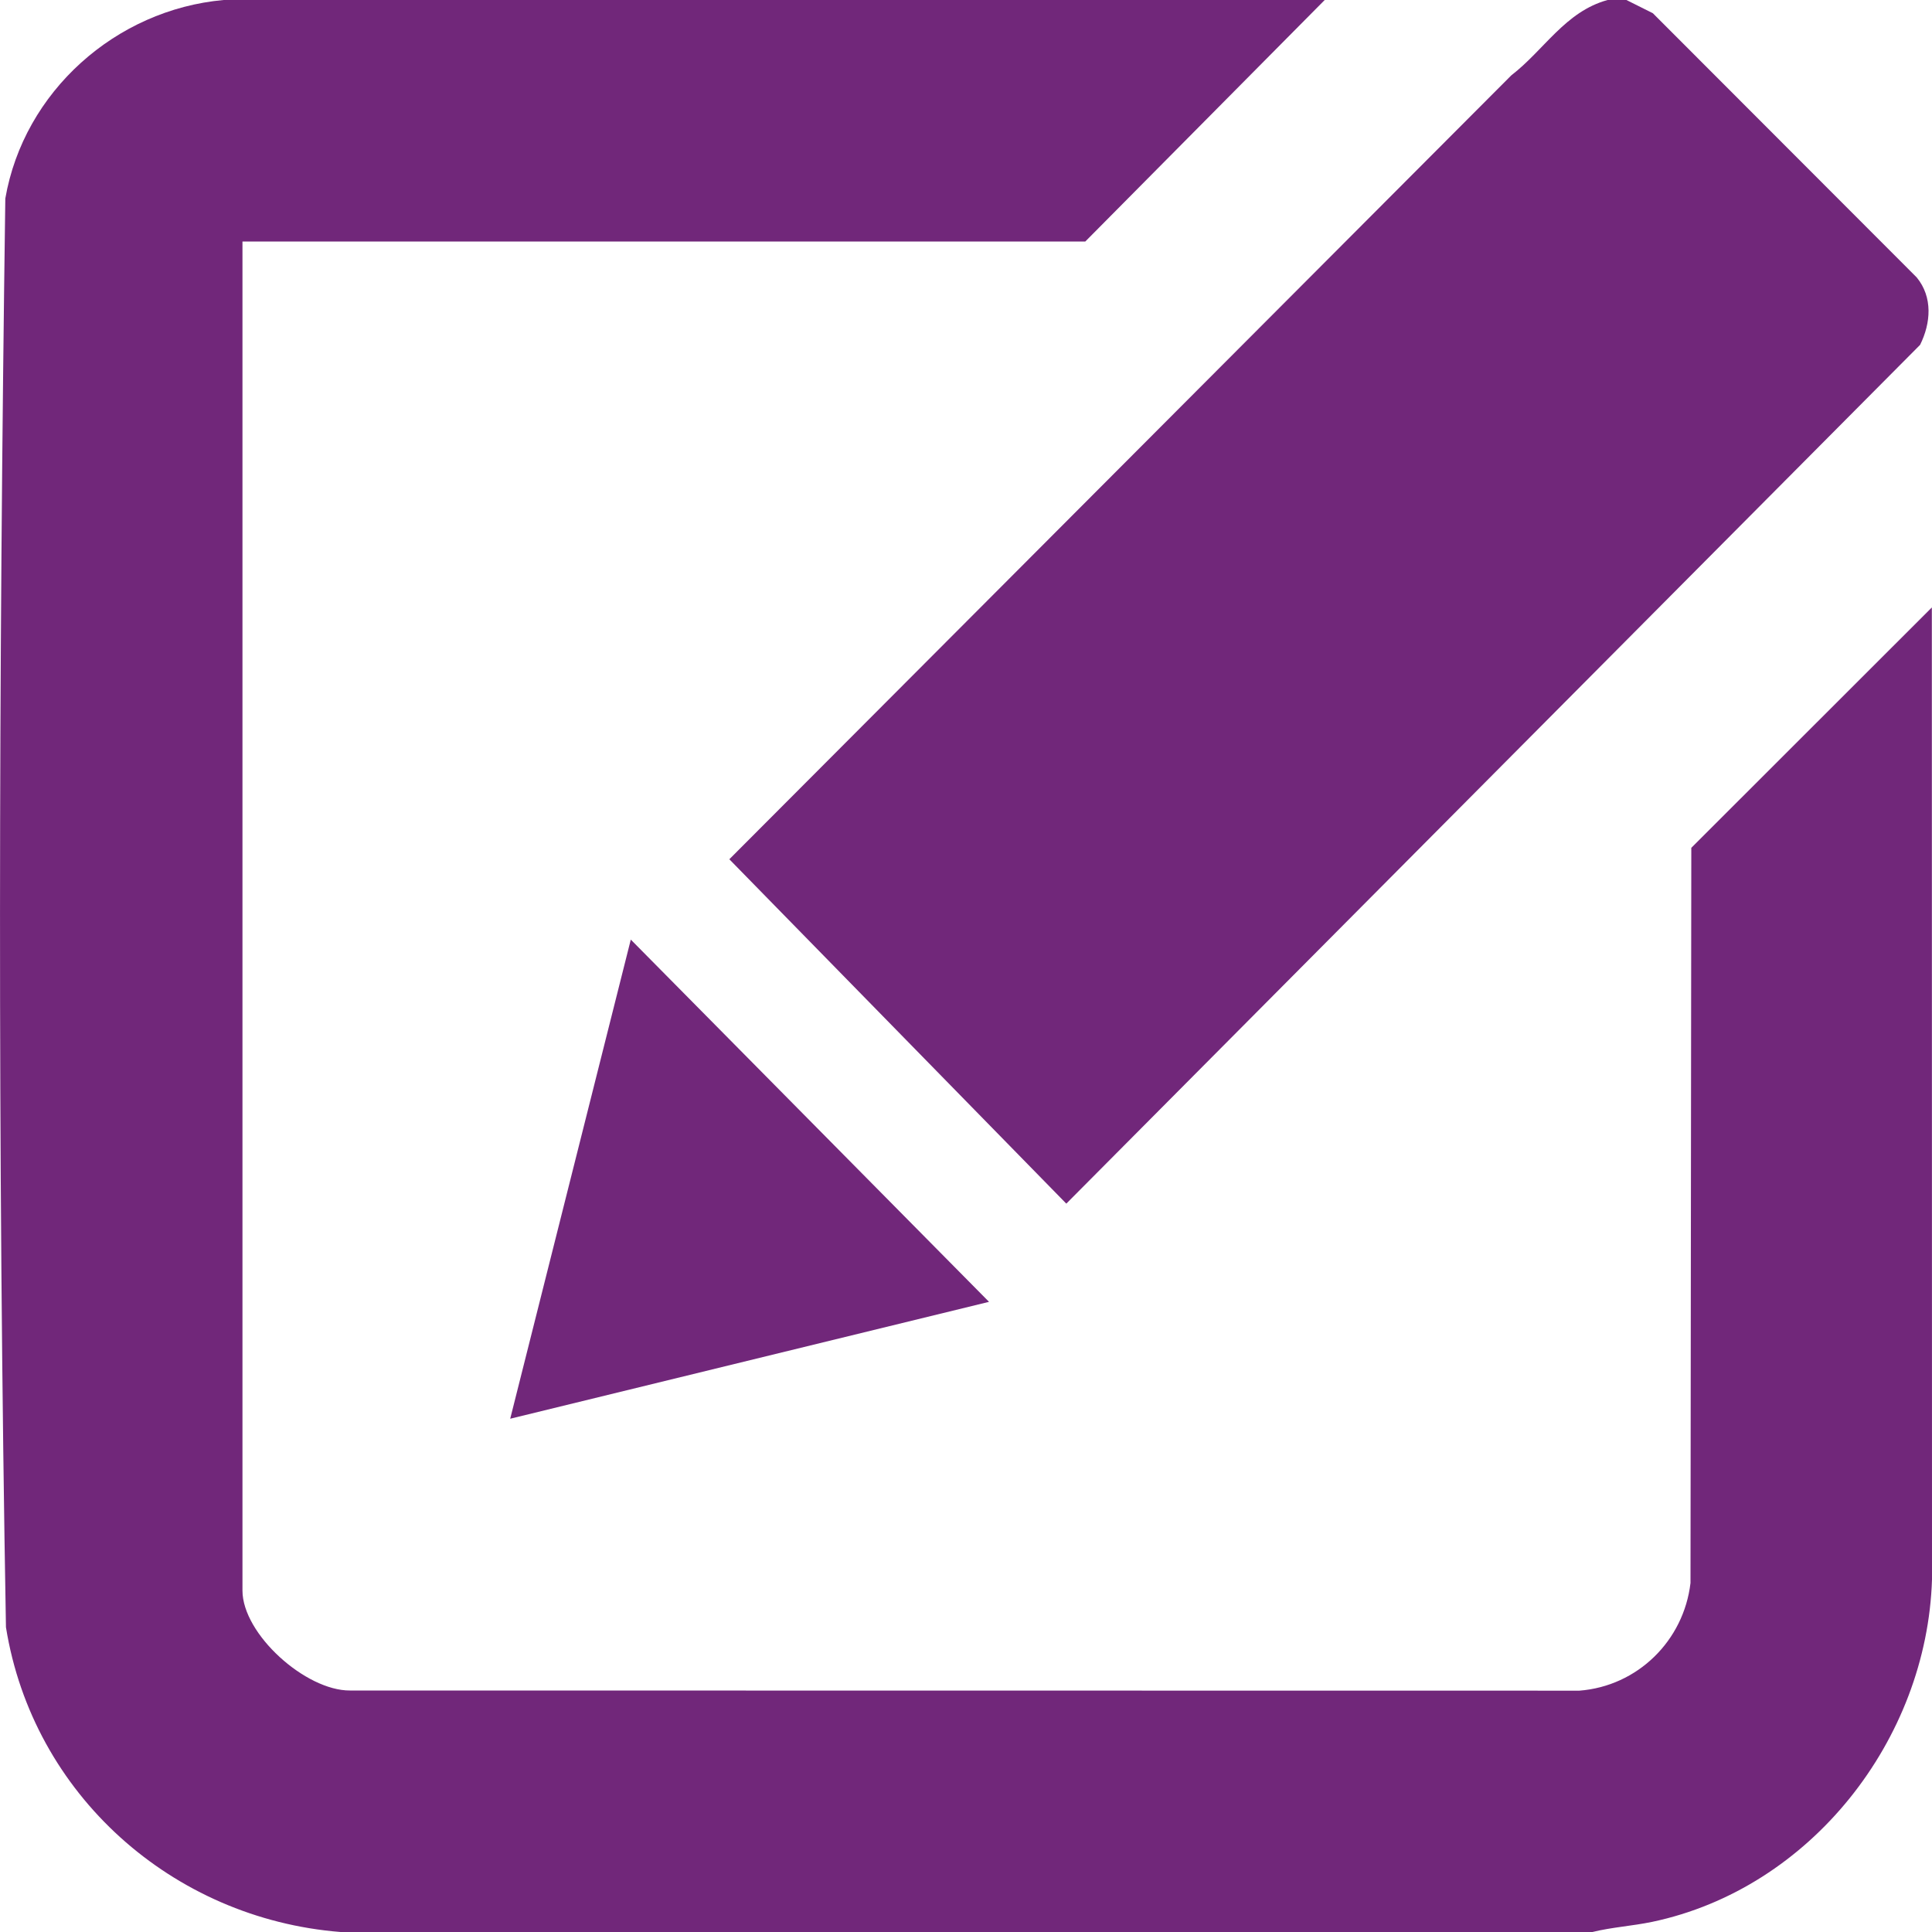
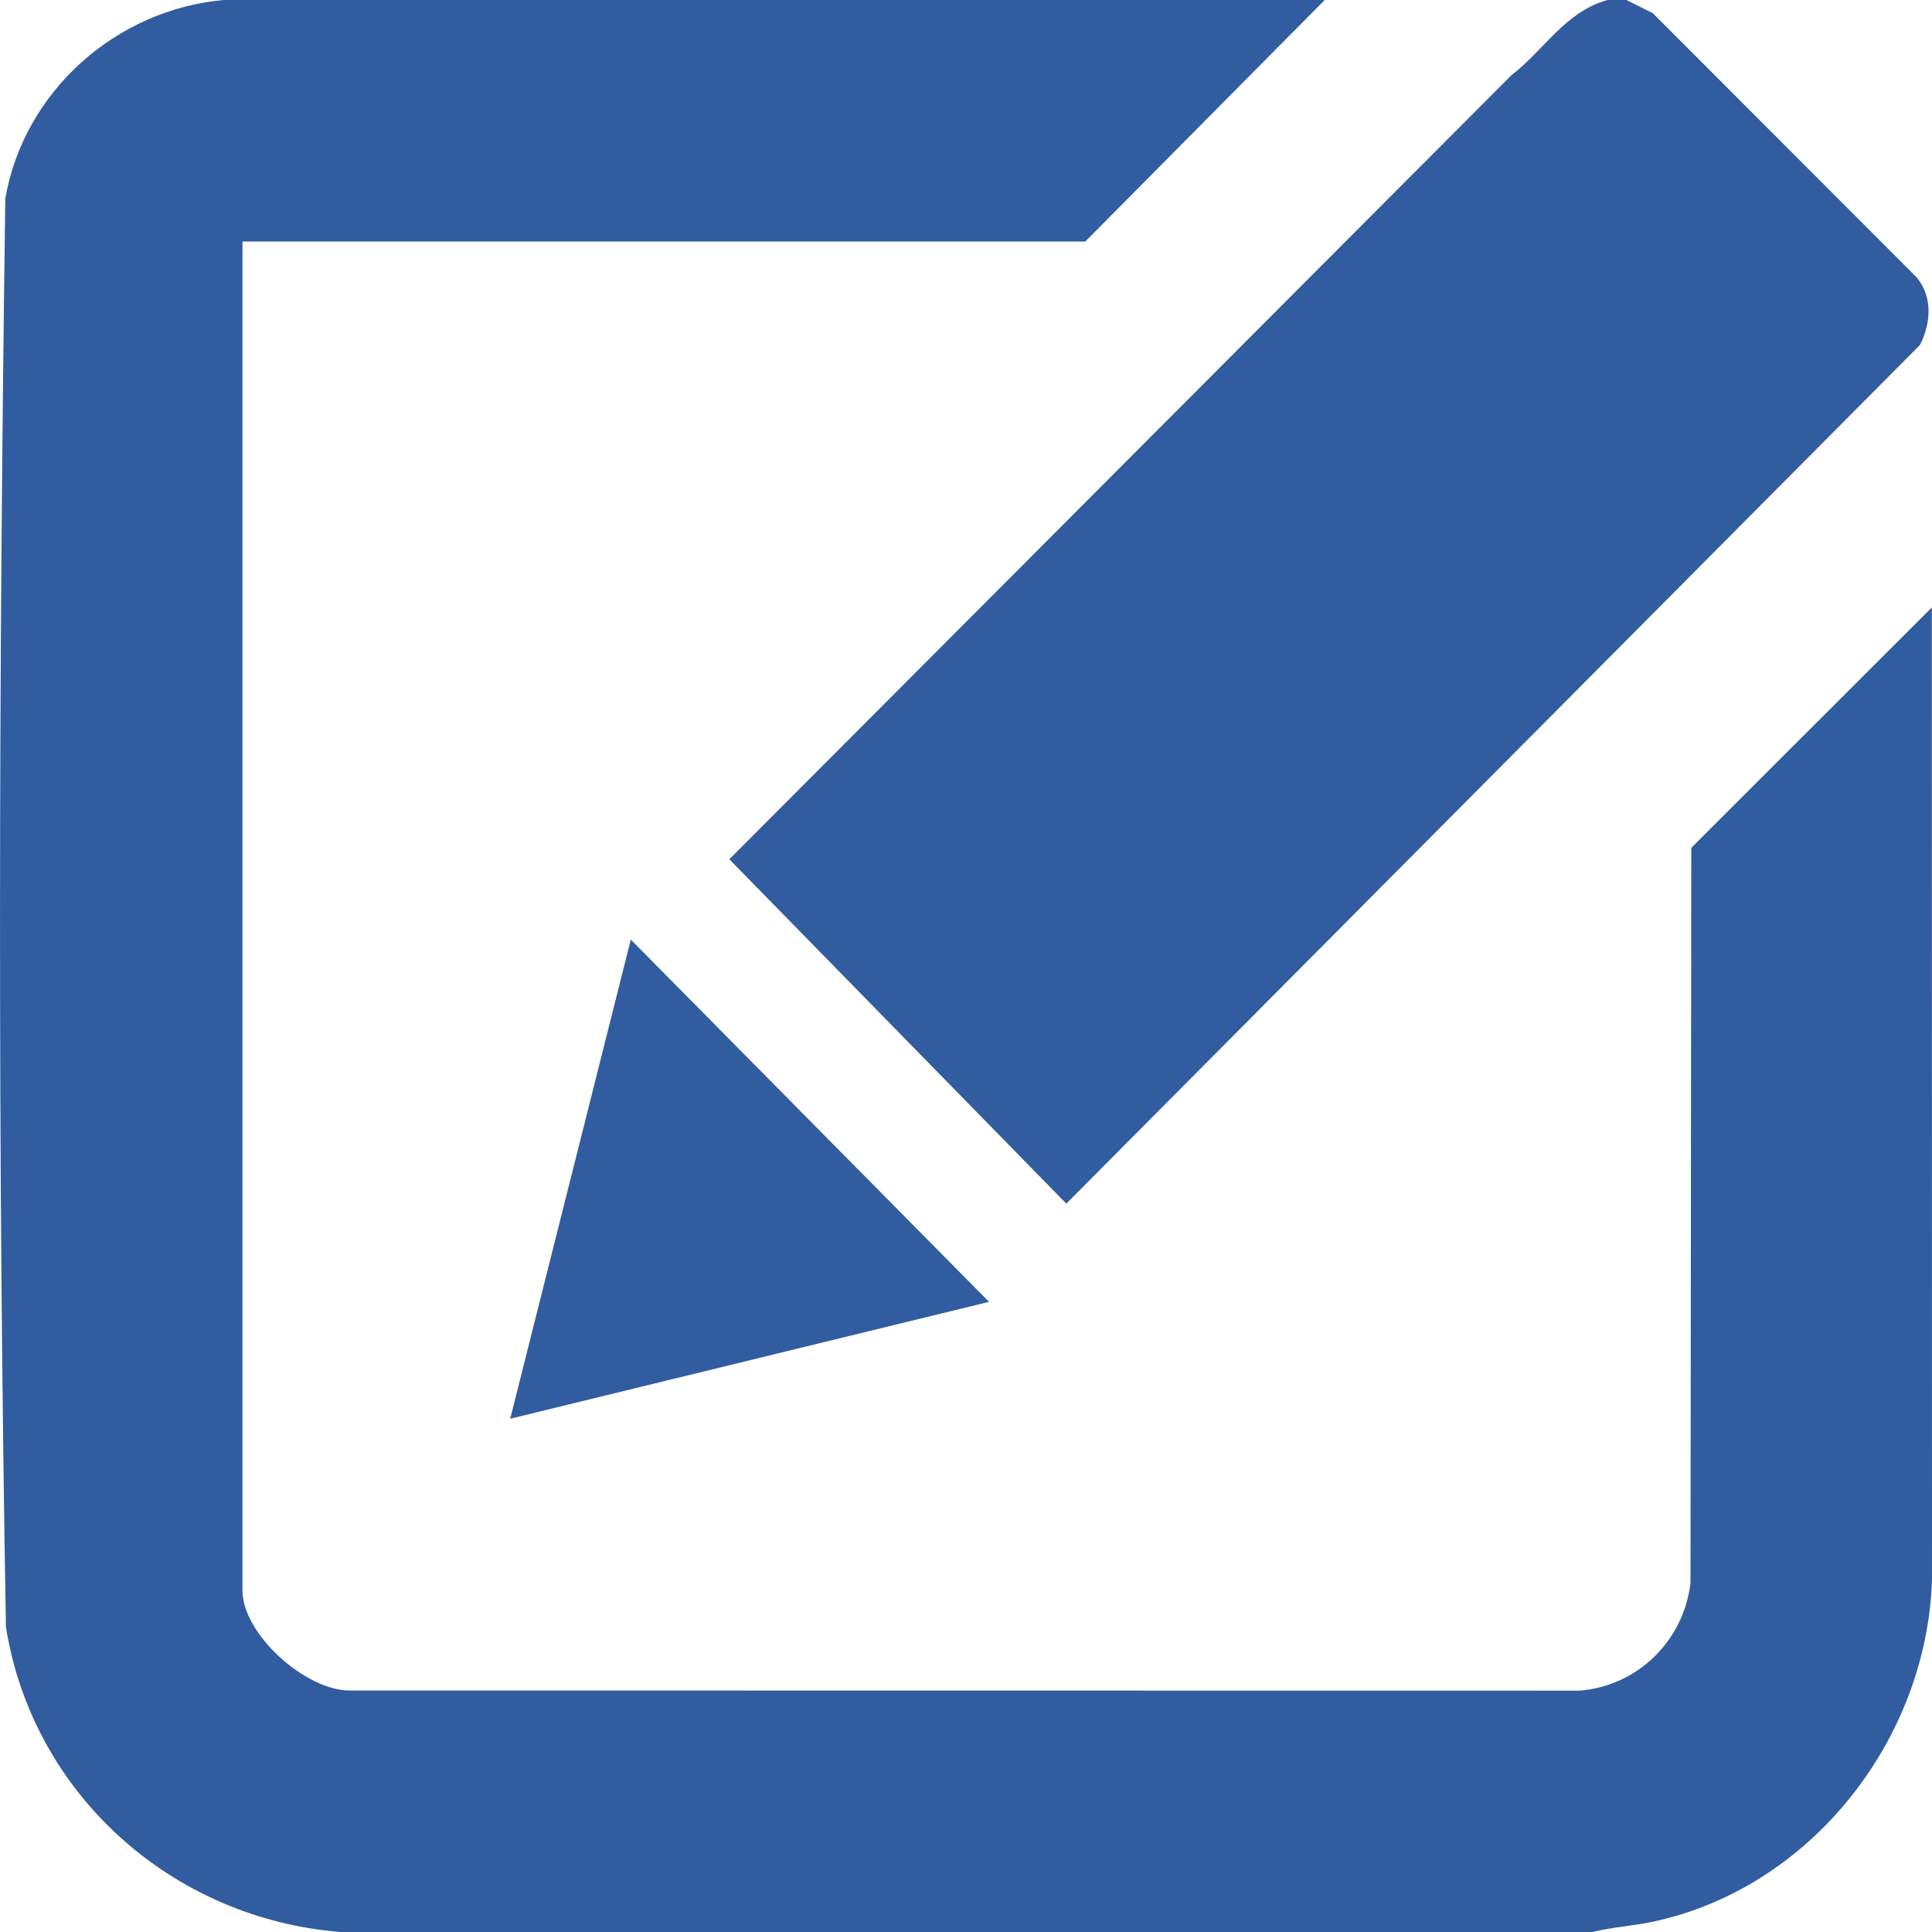
<svg xmlns="http://www.w3.org/2000/svg" width="12" height="12" viewBox="0 0 12 12" fill="none">
-   <path d="M8.228 0L6.741 1.5H1.506V9.879C1.506 10.15 1.899 10.502 2.174 10.5L9.81 10.501C10.171 10.473 10.458 10.191 10.5 9.832L10.505 5.266L11.999 3.773L12 9.81C11.969 10.806 11.246 11.73 10.262 11.937C10.137 11.963 10.013 11.97 9.891 12H2.115C1.071 11.917 0.204 11.146 0.037 10.107C-0.015 7.154 -0.008 4.186 0.033 1.233C0.148 0.569 0.719 0.06 1.389 0H8.228L8.228 0Z" fill="#71277A" />
-   <path d="M10.102 0L10.266 0.082L11.905 1.723C12.006 1.846 11.993 2.007 11.926 2.142L6.623 7.476L4.53 5.337L9.387 0.468C9.591 0.311 9.722 0.072 9.985 0H10.102Z" fill="#71277A" />
-   <path d="M6.143 8.086L3.169 8.812L3.918 5.836L6.143 8.086Z" fill="#71277A" />
+   <path d="M8.228 0L6.741 1.5H1.506V9.879C1.506 10.15 1.899 10.502 2.174 10.5L9.81 10.501C10.171 10.473 10.458 10.191 10.5 9.832L10.505 5.266L11.999 3.773L12 9.81C11.969 10.806 11.246 11.73 10.262 11.937C10.137 11.963 10.013 11.97 9.891 12H2.115C1.071 11.917 0.204 11.146 0.037 10.107C-0.015 7.154 -0.008 4.186 0.033 1.233C0.148 0.569 0.719 0.06 1.389 0H8.228L8.228 0Z" fill="#315CA0" />
+   <path d="M10.102 0L10.266 0.082L11.905 1.723C12.006 1.846 11.993 2.007 11.926 2.142L6.623 7.476L4.53 5.337L9.387 0.468C9.591 0.311 9.722 0.072 9.985 0H10.102Z" fill="#315CA0" />
+   <path d="M6.143 8.086L3.169 8.812L3.918 5.836L6.143 8.086Z" fill="#315CA0" />
</svg>
